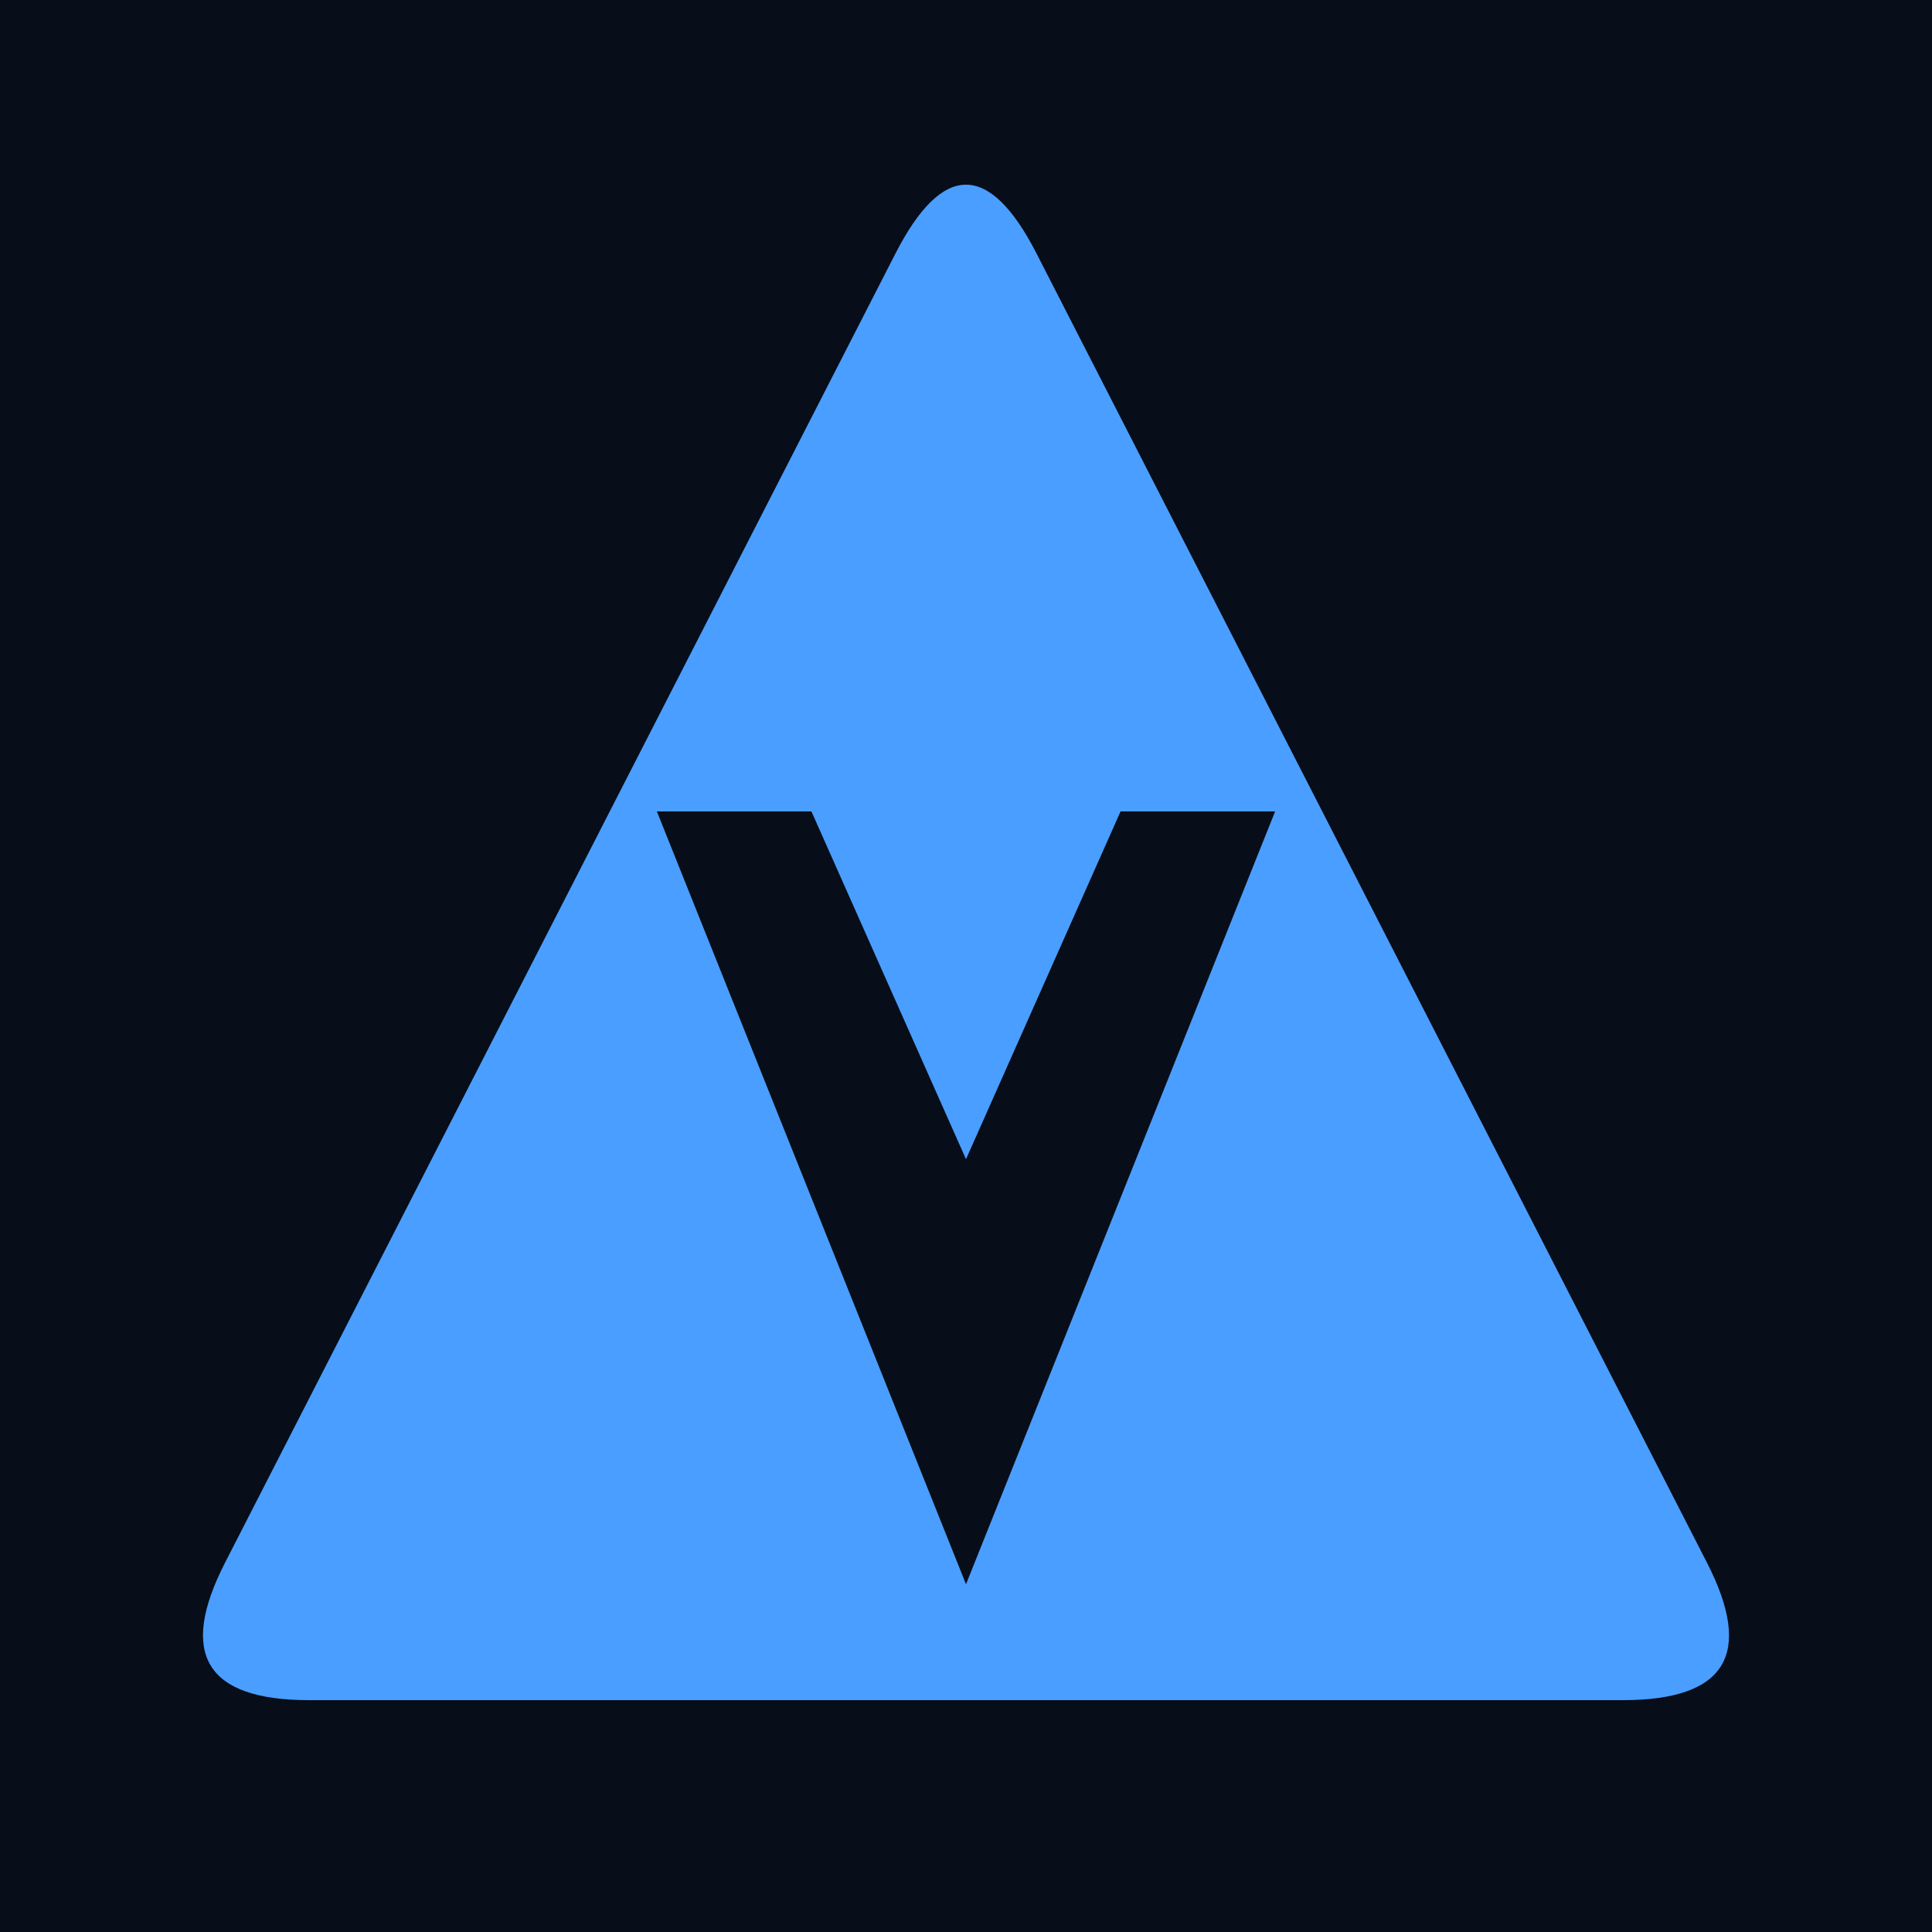
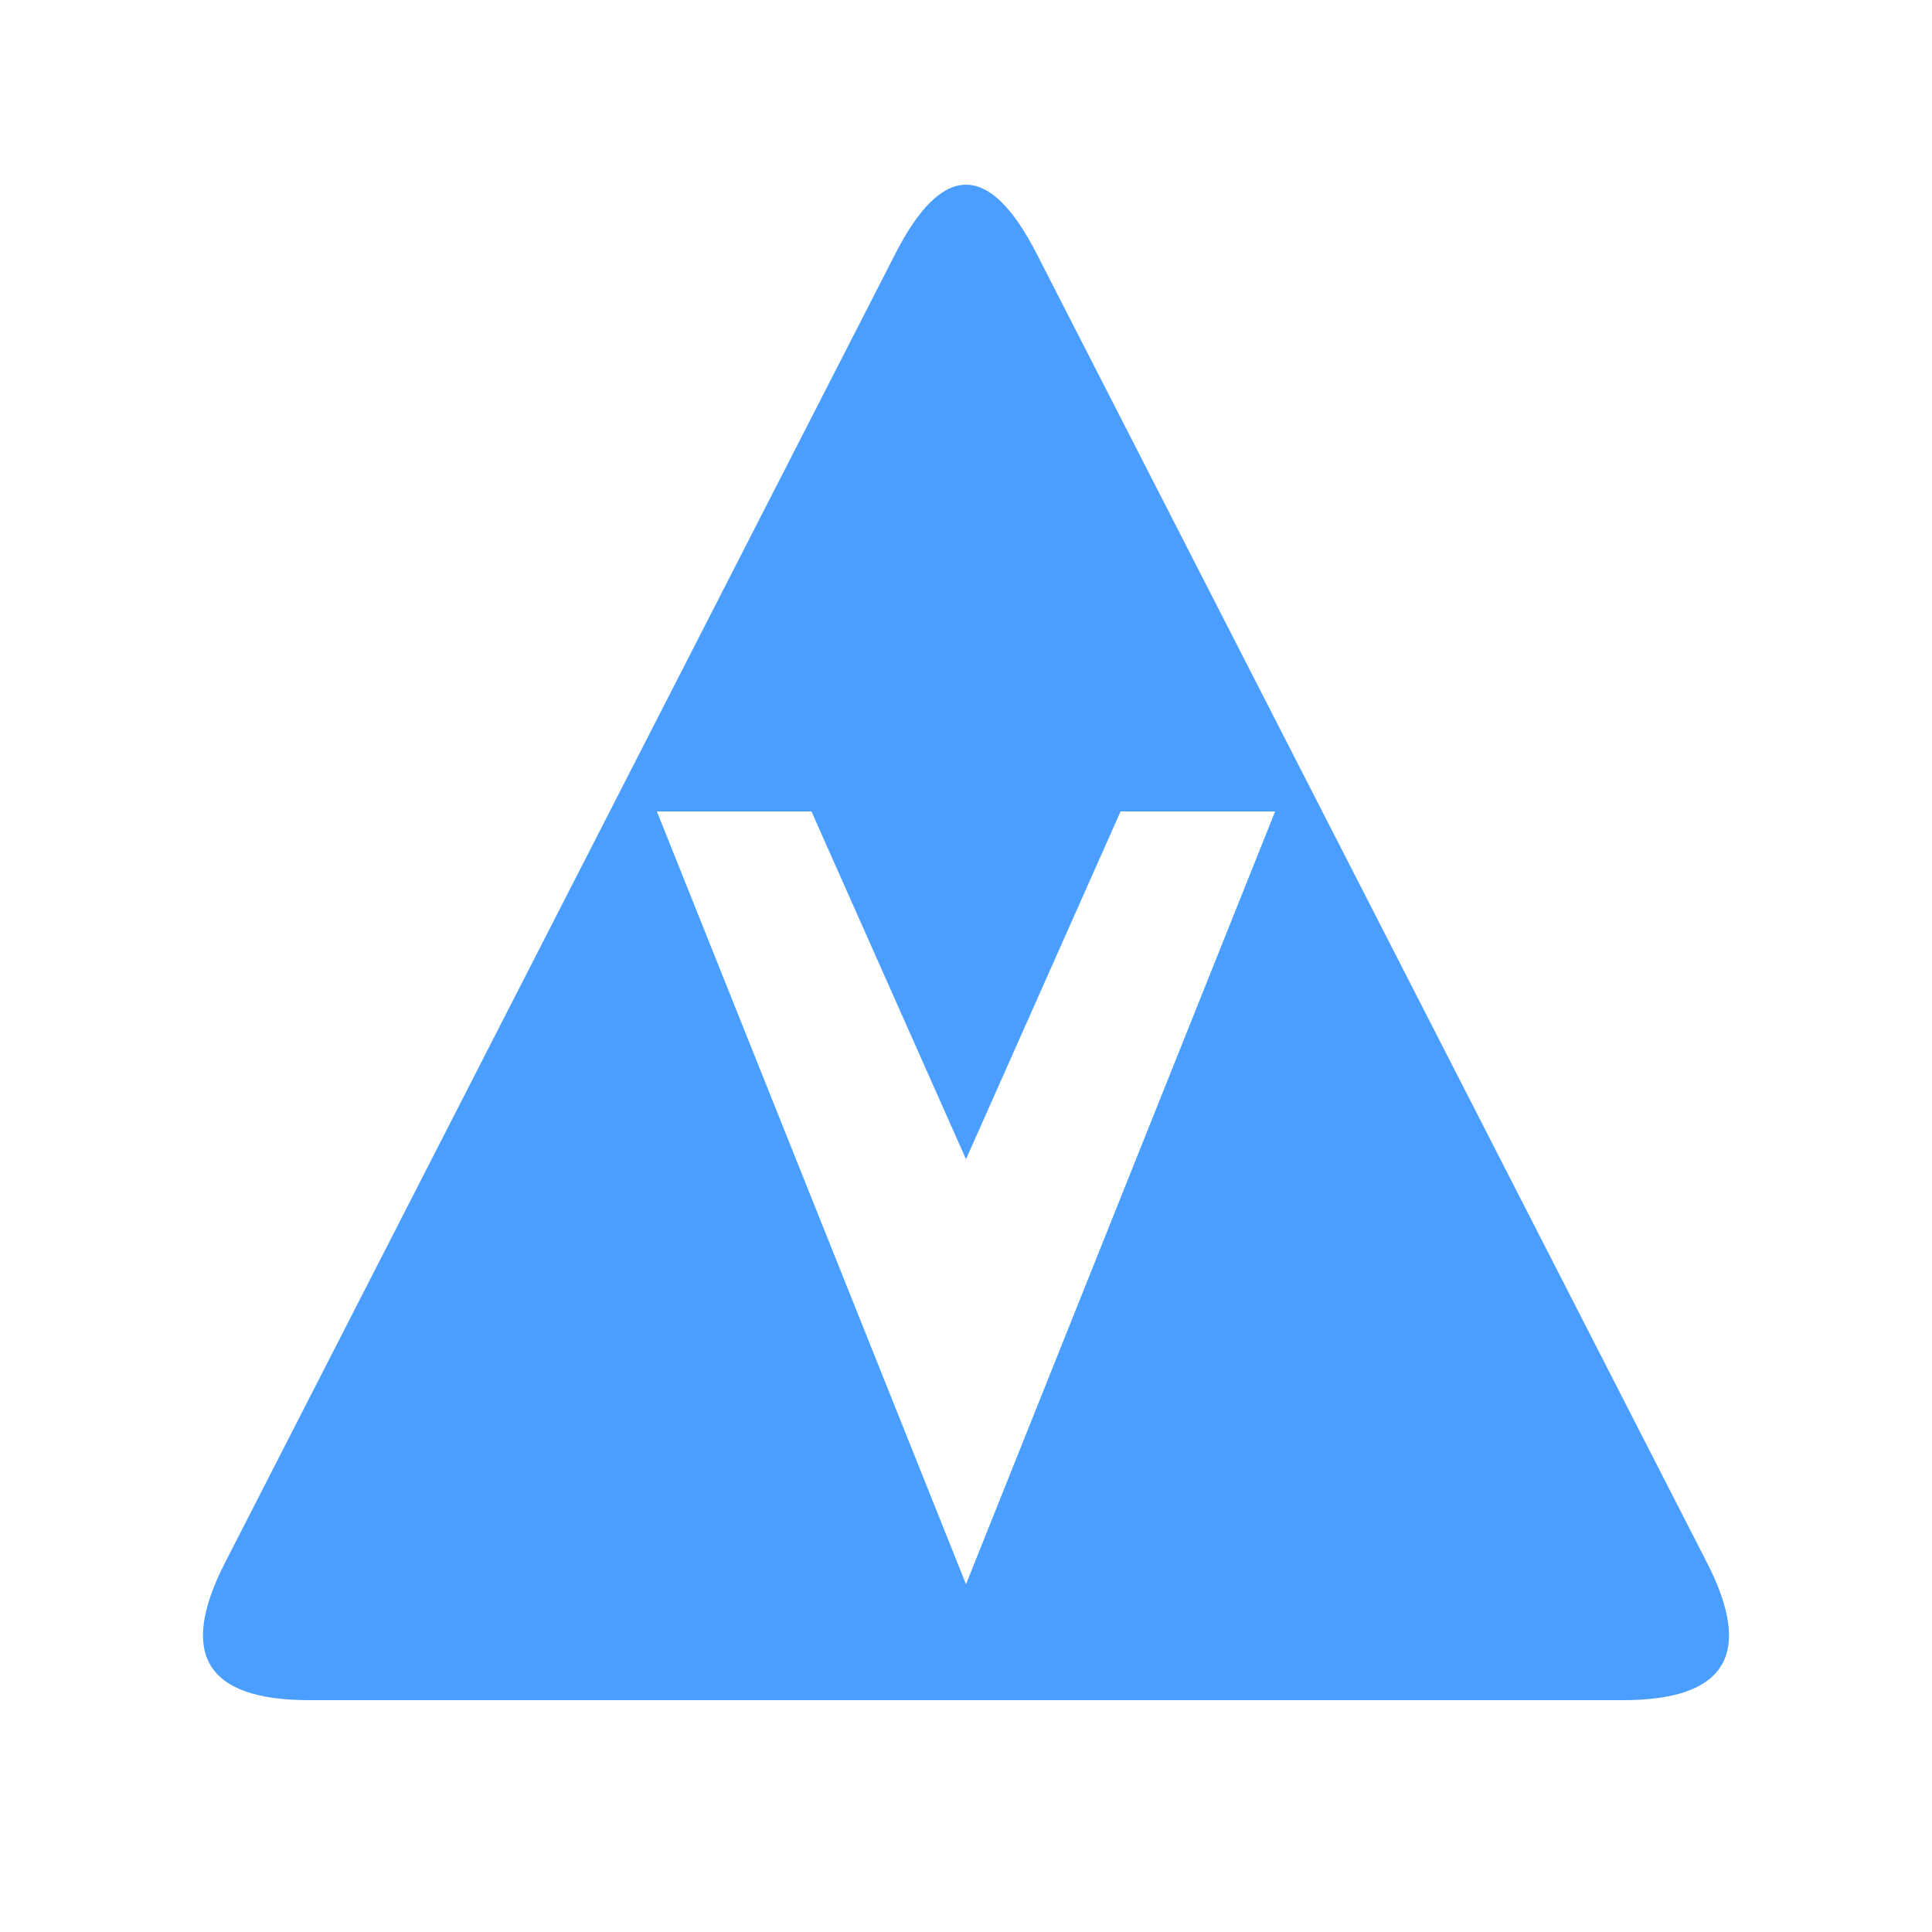
<svg xmlns="http://www.w3.org/2000/svg" viewBox="0 0 100 100" role="img" aria-label="Vireflow">
-   <rect width="100" height="100" fill="#080D1A" />
  <path fill-rule="evenodd" fill="#4A9EFF" d="     M53.65,13.12     L88.35,80.88     Q92,88 84,88     L16,88     Q8,88 11.65,80.88     L46.35,13.12     Q50,6 53.65,13.12     Z     M34,42 L50,82 L66,42 L58,42 L50,60 L42,42 Z   " />
</svg>
